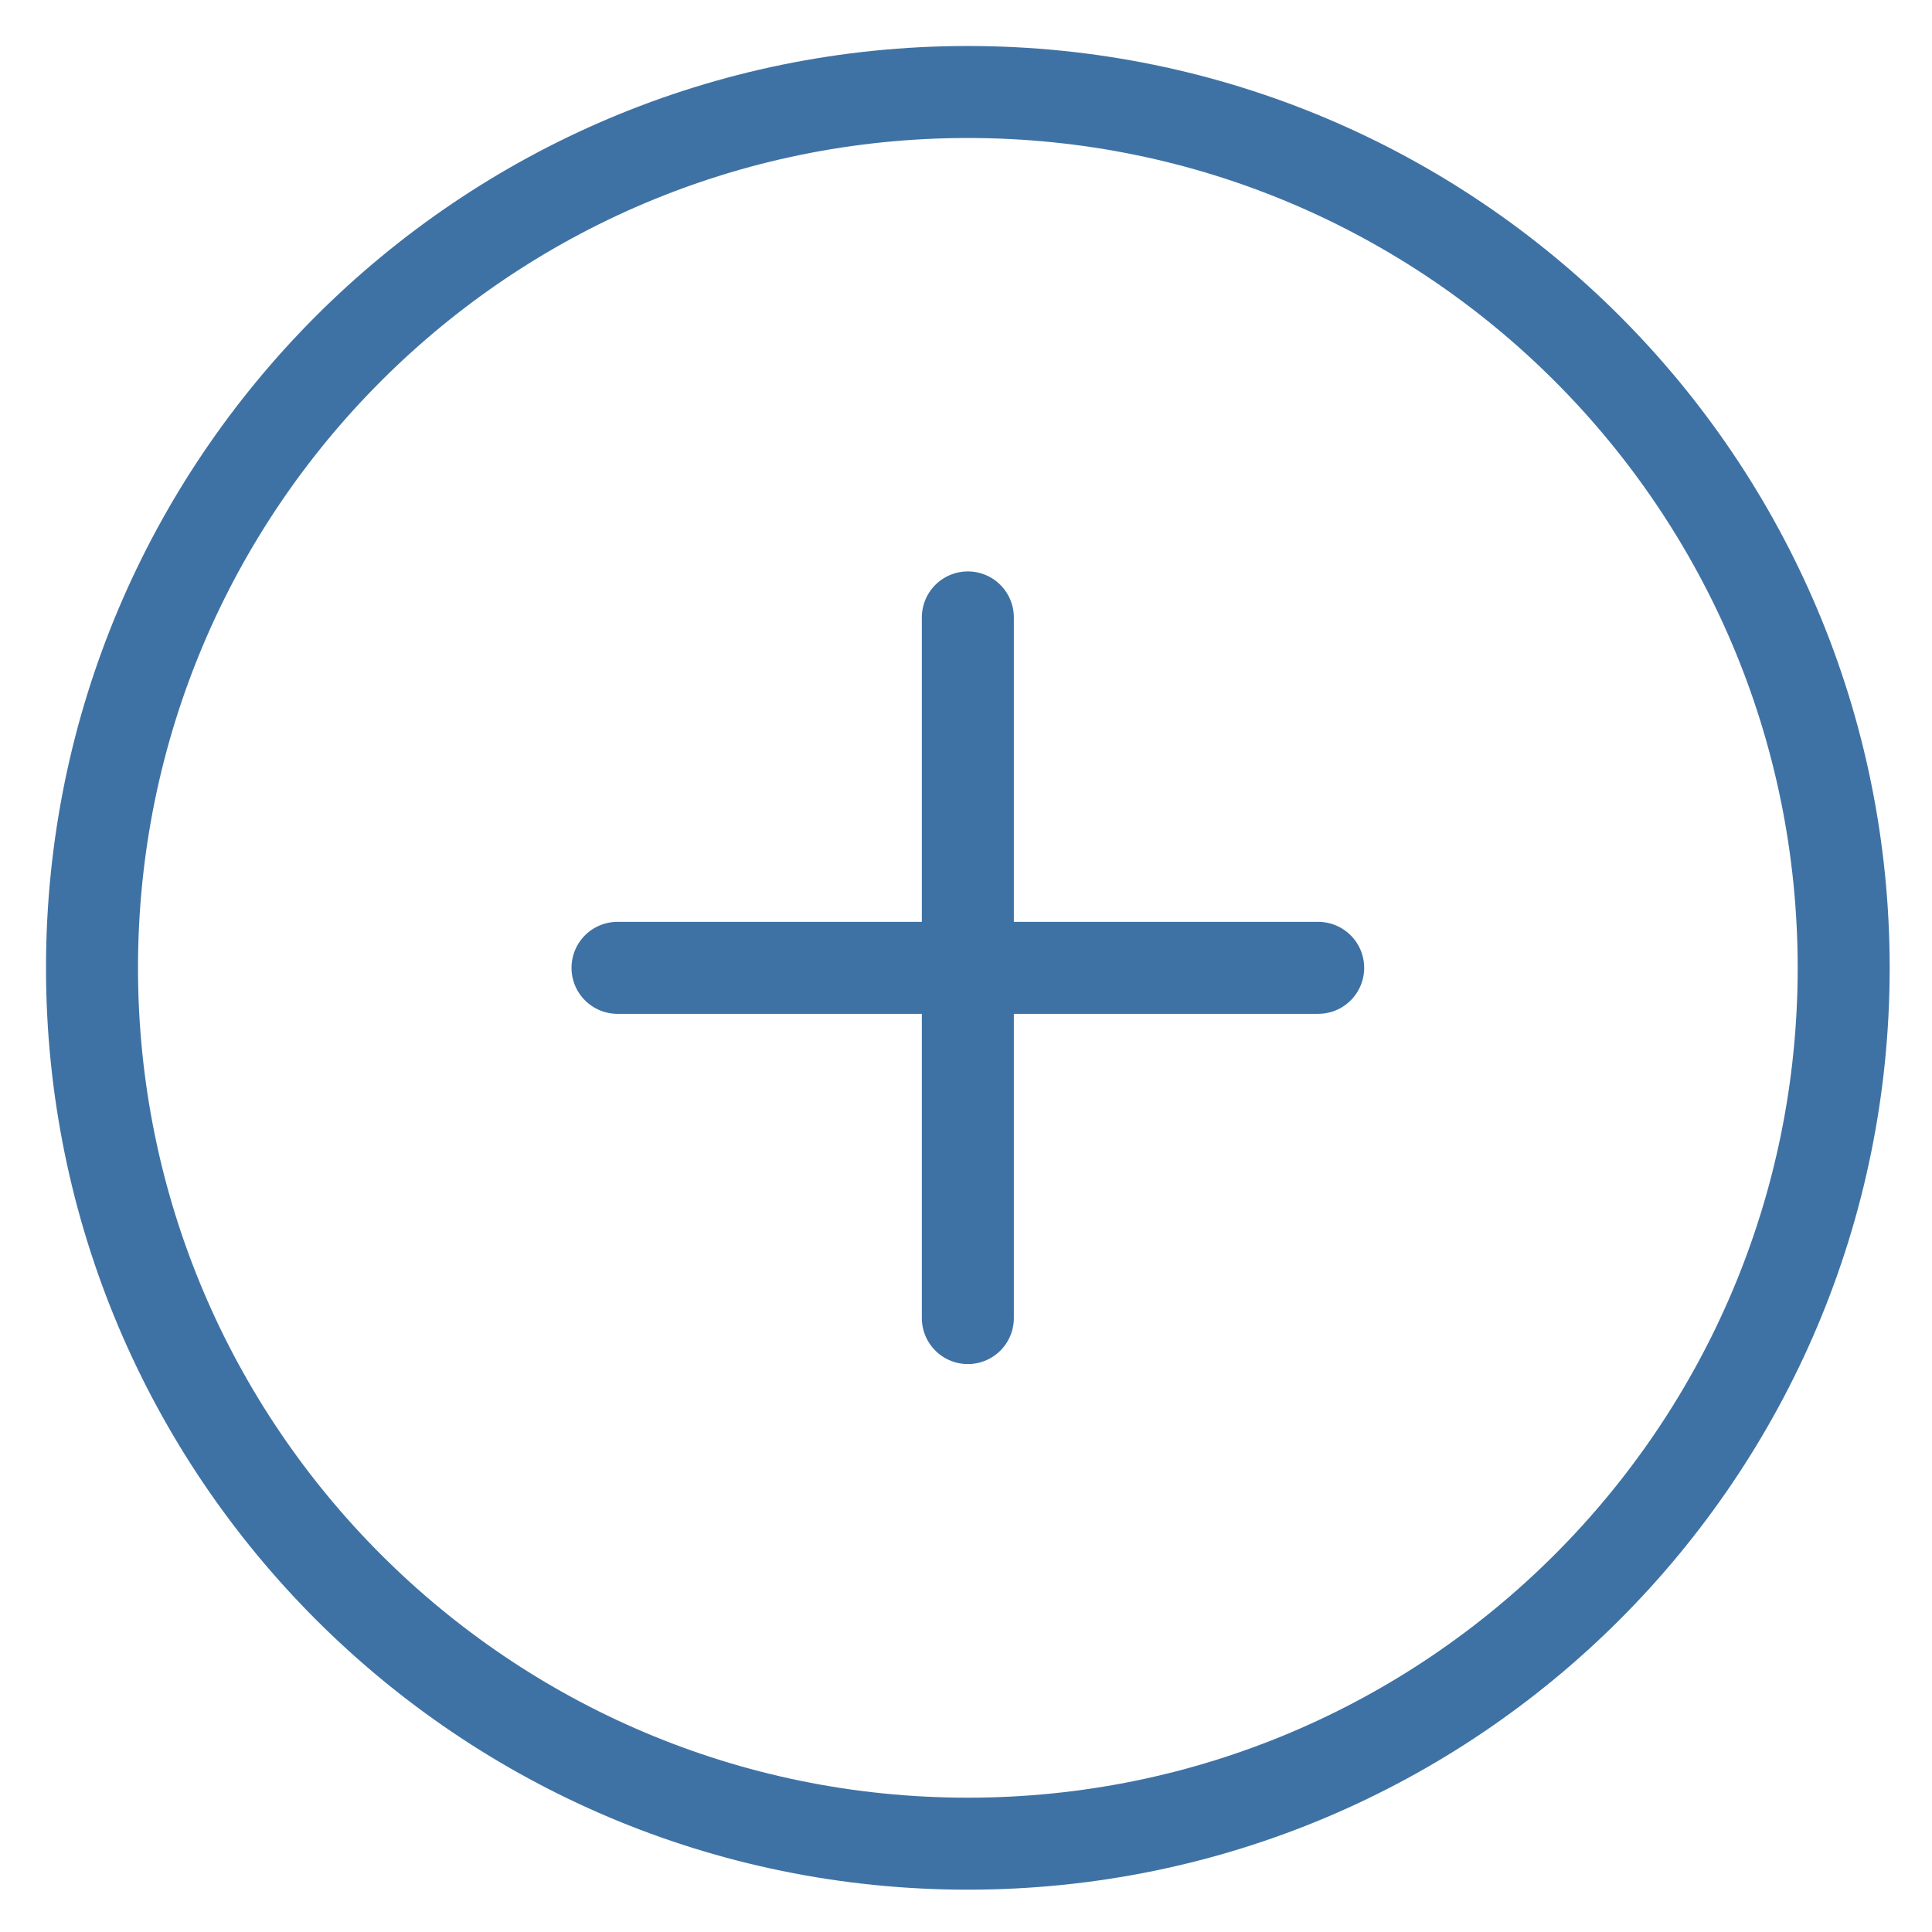
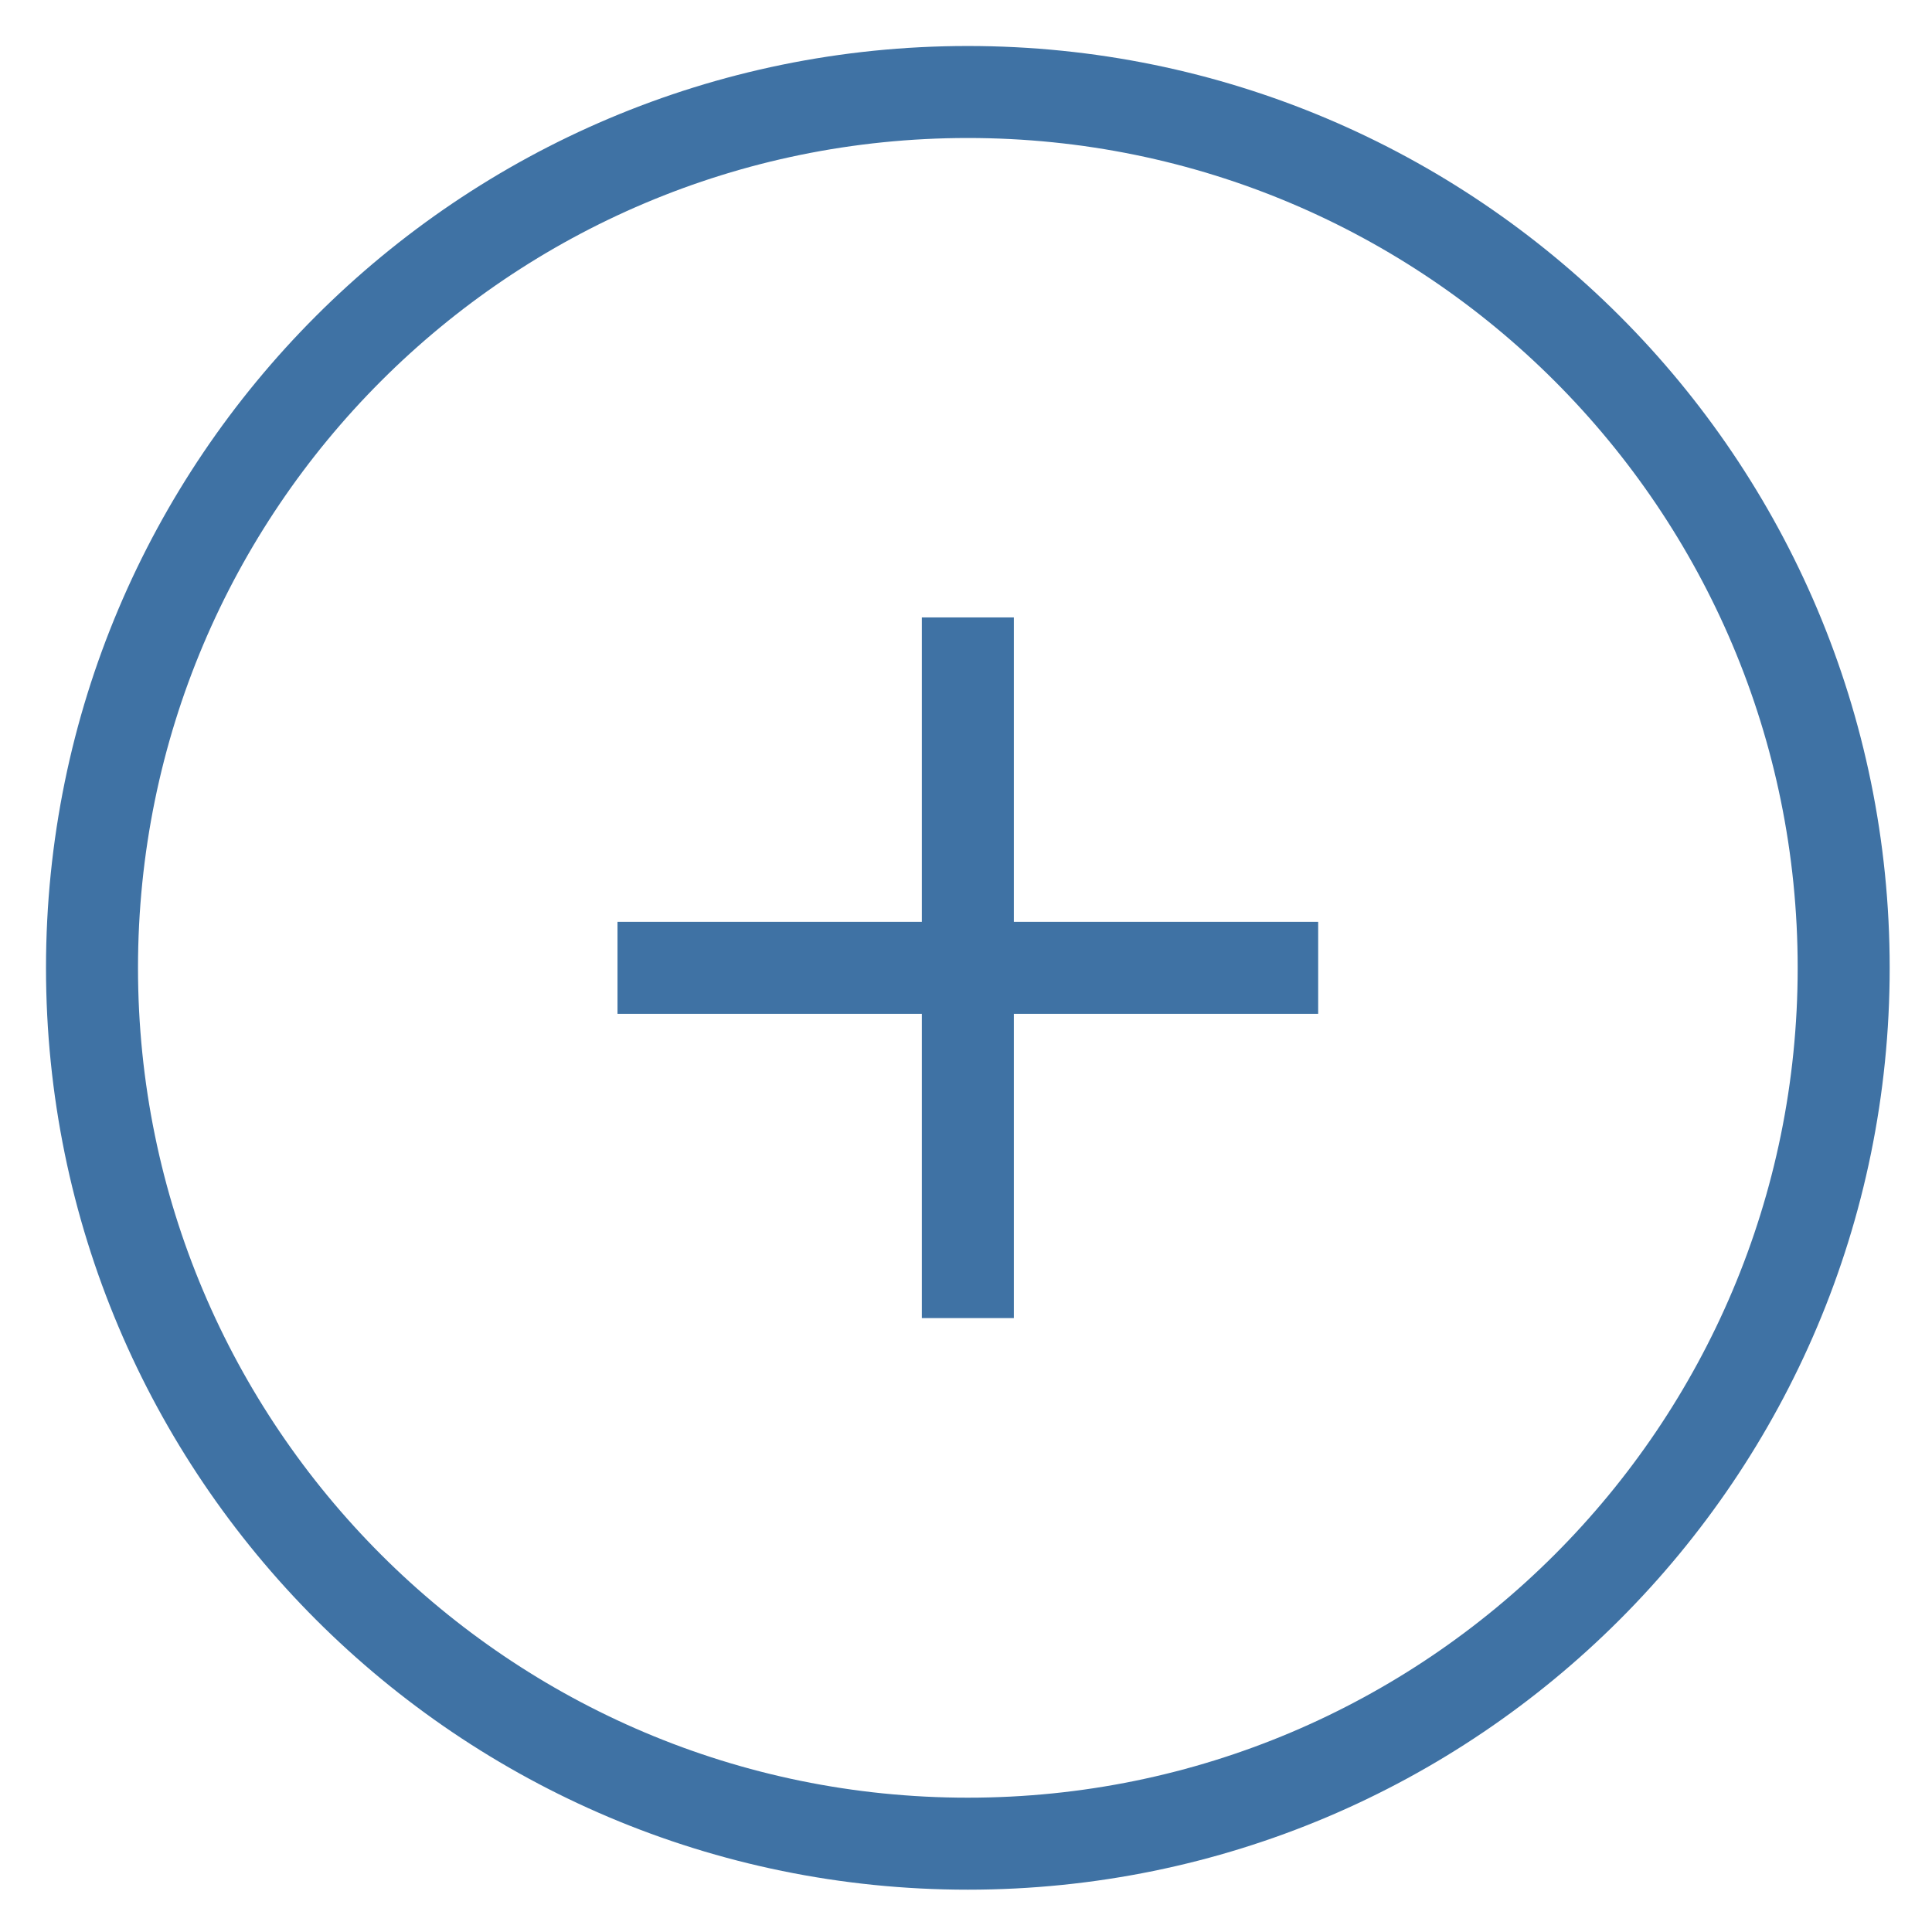
<svg xmlns="http://www.w3.org/2000/svg" width="21" height="21" viewBox="0 0 21 21" fill="none">
-   <path d="M10.52 20.04C15.778 20.04 20.04 15.778 20.04 10.52C20.04 5.262 15.778 1 10.52 1C5.262 1 1 5.262 1 10.52C1 15.778 5.262 20.04 10.52 20.04Z" stroke="#3F72A4" strokeWidth="1.7" stroke-linecap="round" stroke-linejoin="round" />
-   <path d="M10.52 6.711V14.327" stroke="#3F72A4" strokeWidth="1.7" stroke-linecap="round" stroke-linejoin="round" />
-   <path d="M6.712 10.52H14.328" stroke="#3F72A4" strokeWidth="1.7" stroke-linecap="round" stroke-linejoin="round" />
+   <path d="M10.52 20.04C15.778 20.04 20.04 15.778 20.04 10.52C20.04 5.262 15.778 1 10.52 1C5.262 1 1 5.262 1 10.52C1 15.778 5.262 20.04 10.52 20.04Z" stroke="#3F72A4" strokeWidth="1.7" strokeLinecap="round" strokeLinejoin="round" />
+   <path d="M10.52 6.711V14.327" stroke="#3F72A4" strokeWidth="1.7" strokeLinecap="round" strokeLinejoin="round" />
+   <path d="M6.712 10.52H14.328" stroke="#3F72A4" strokeWidth="1.7" strokeLinecap="round" strokeLinejoin="round" />
</svg>
